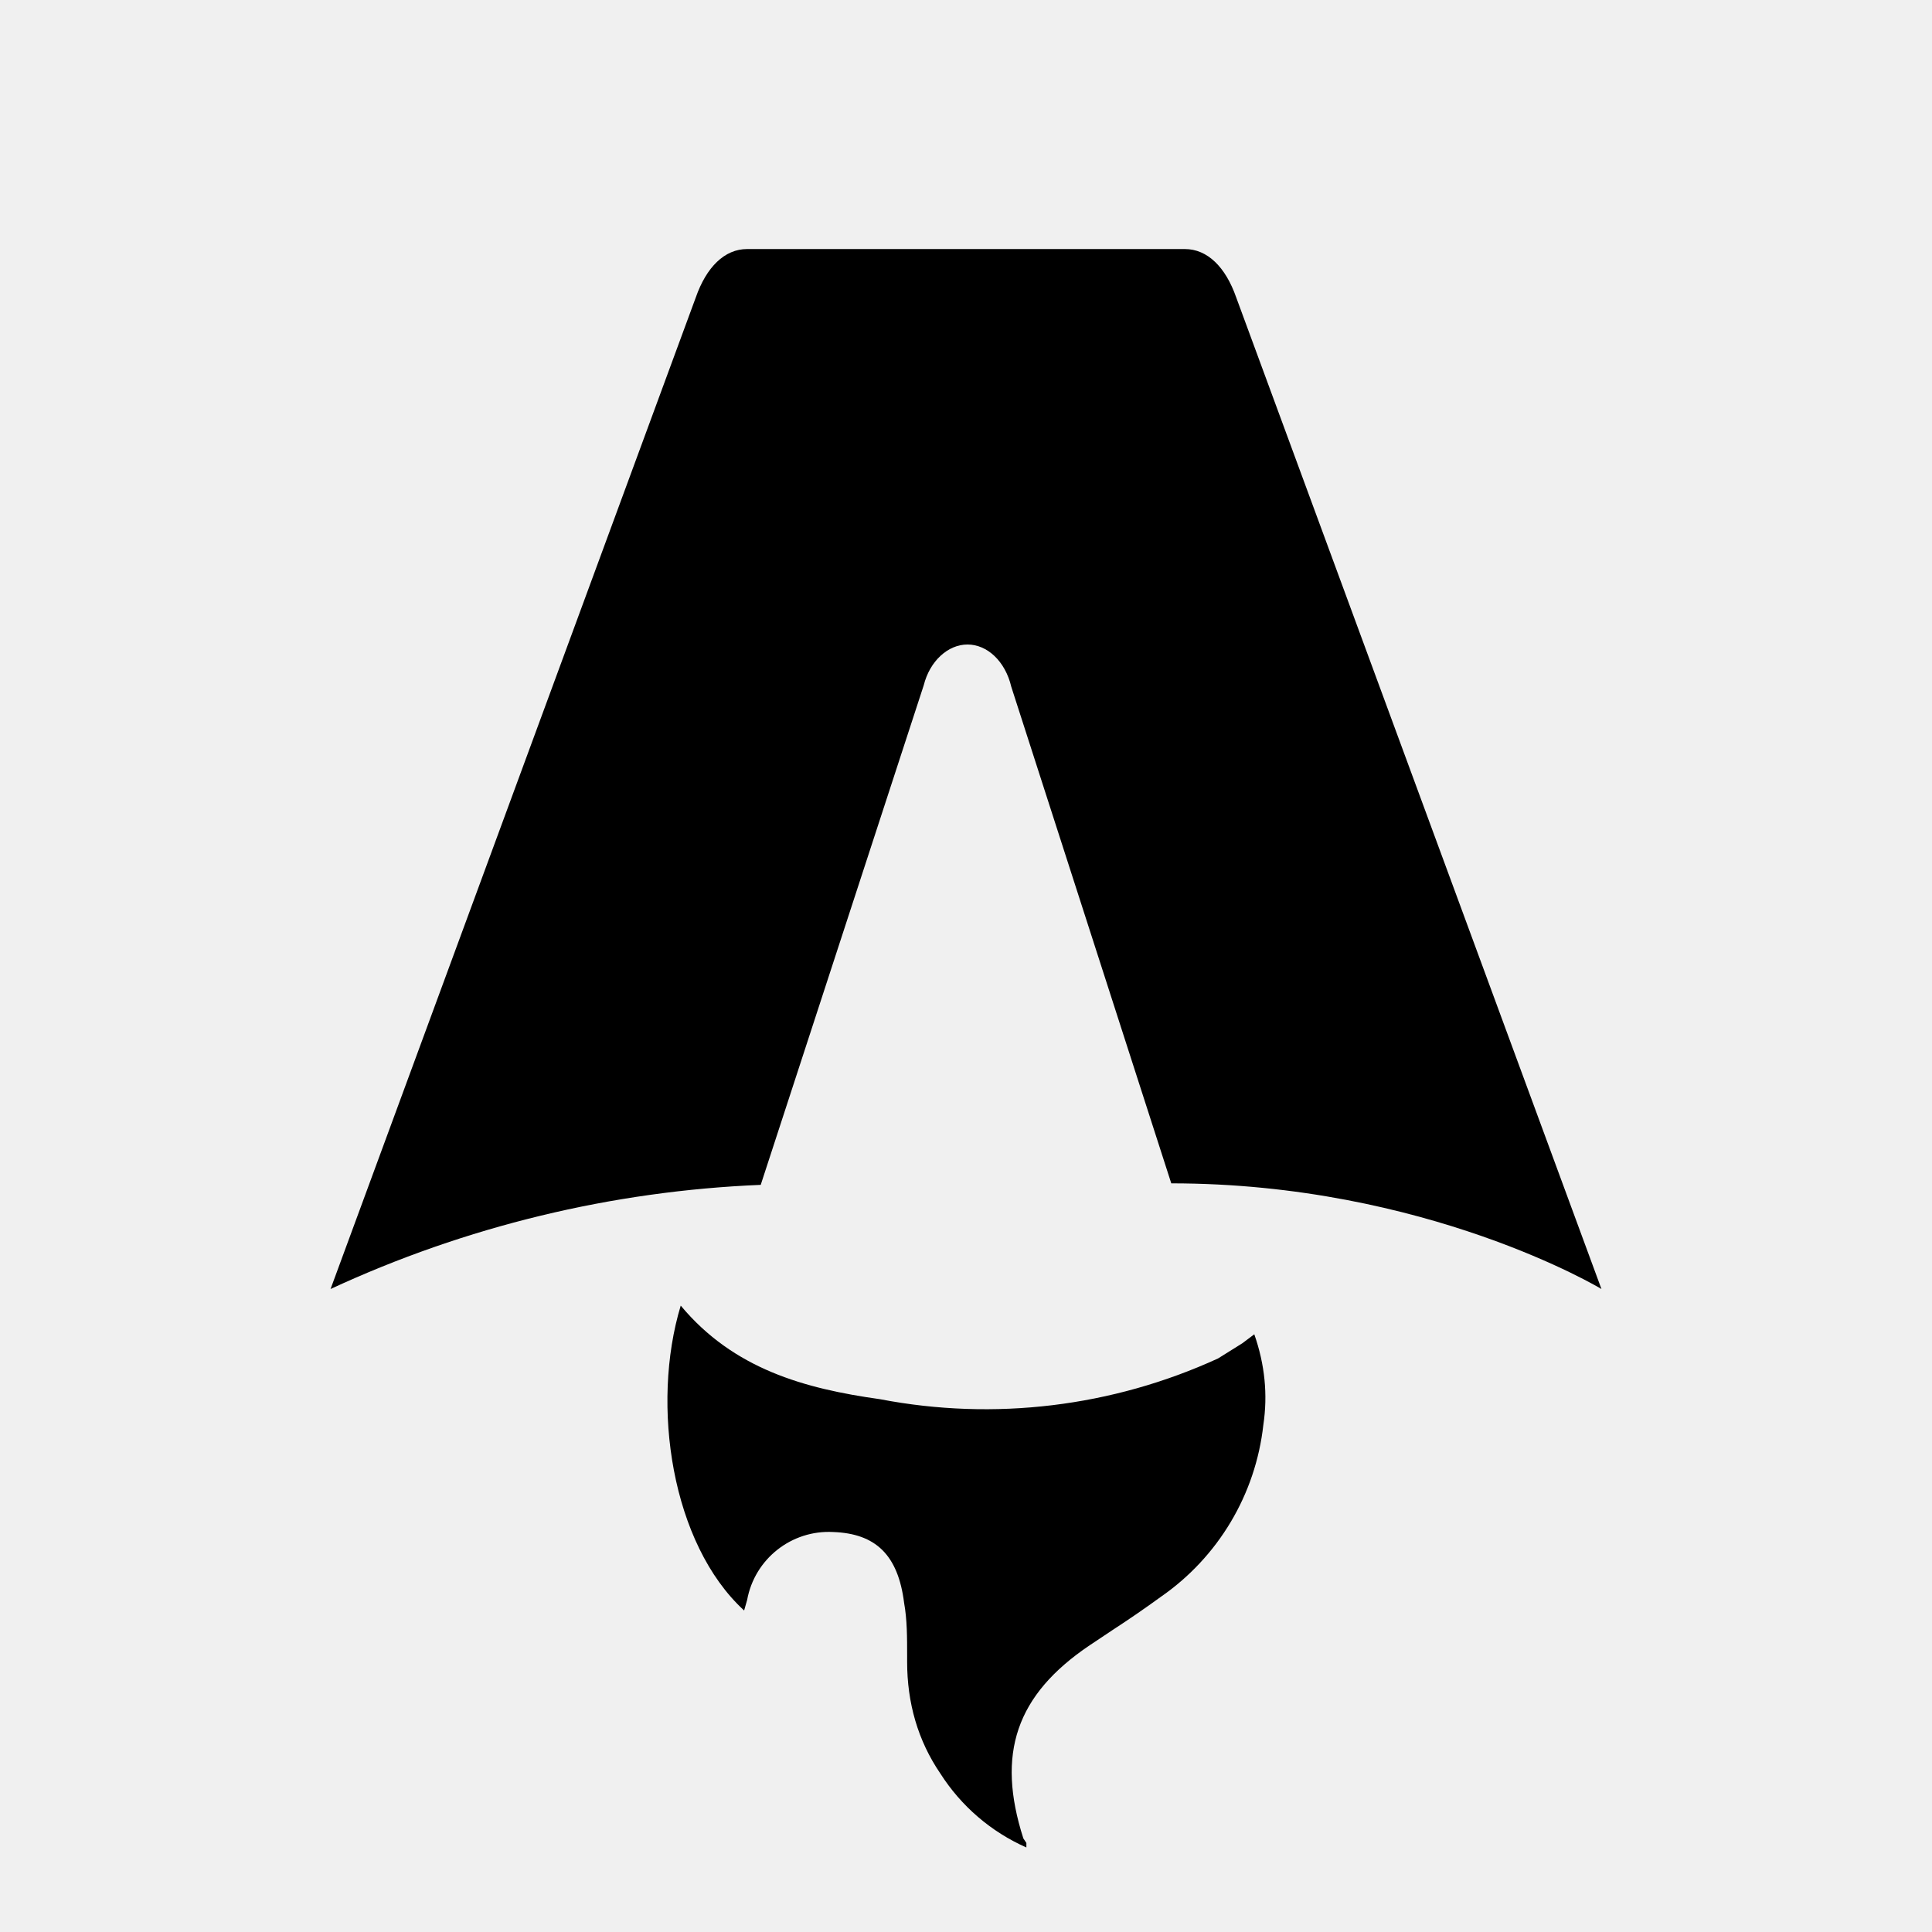
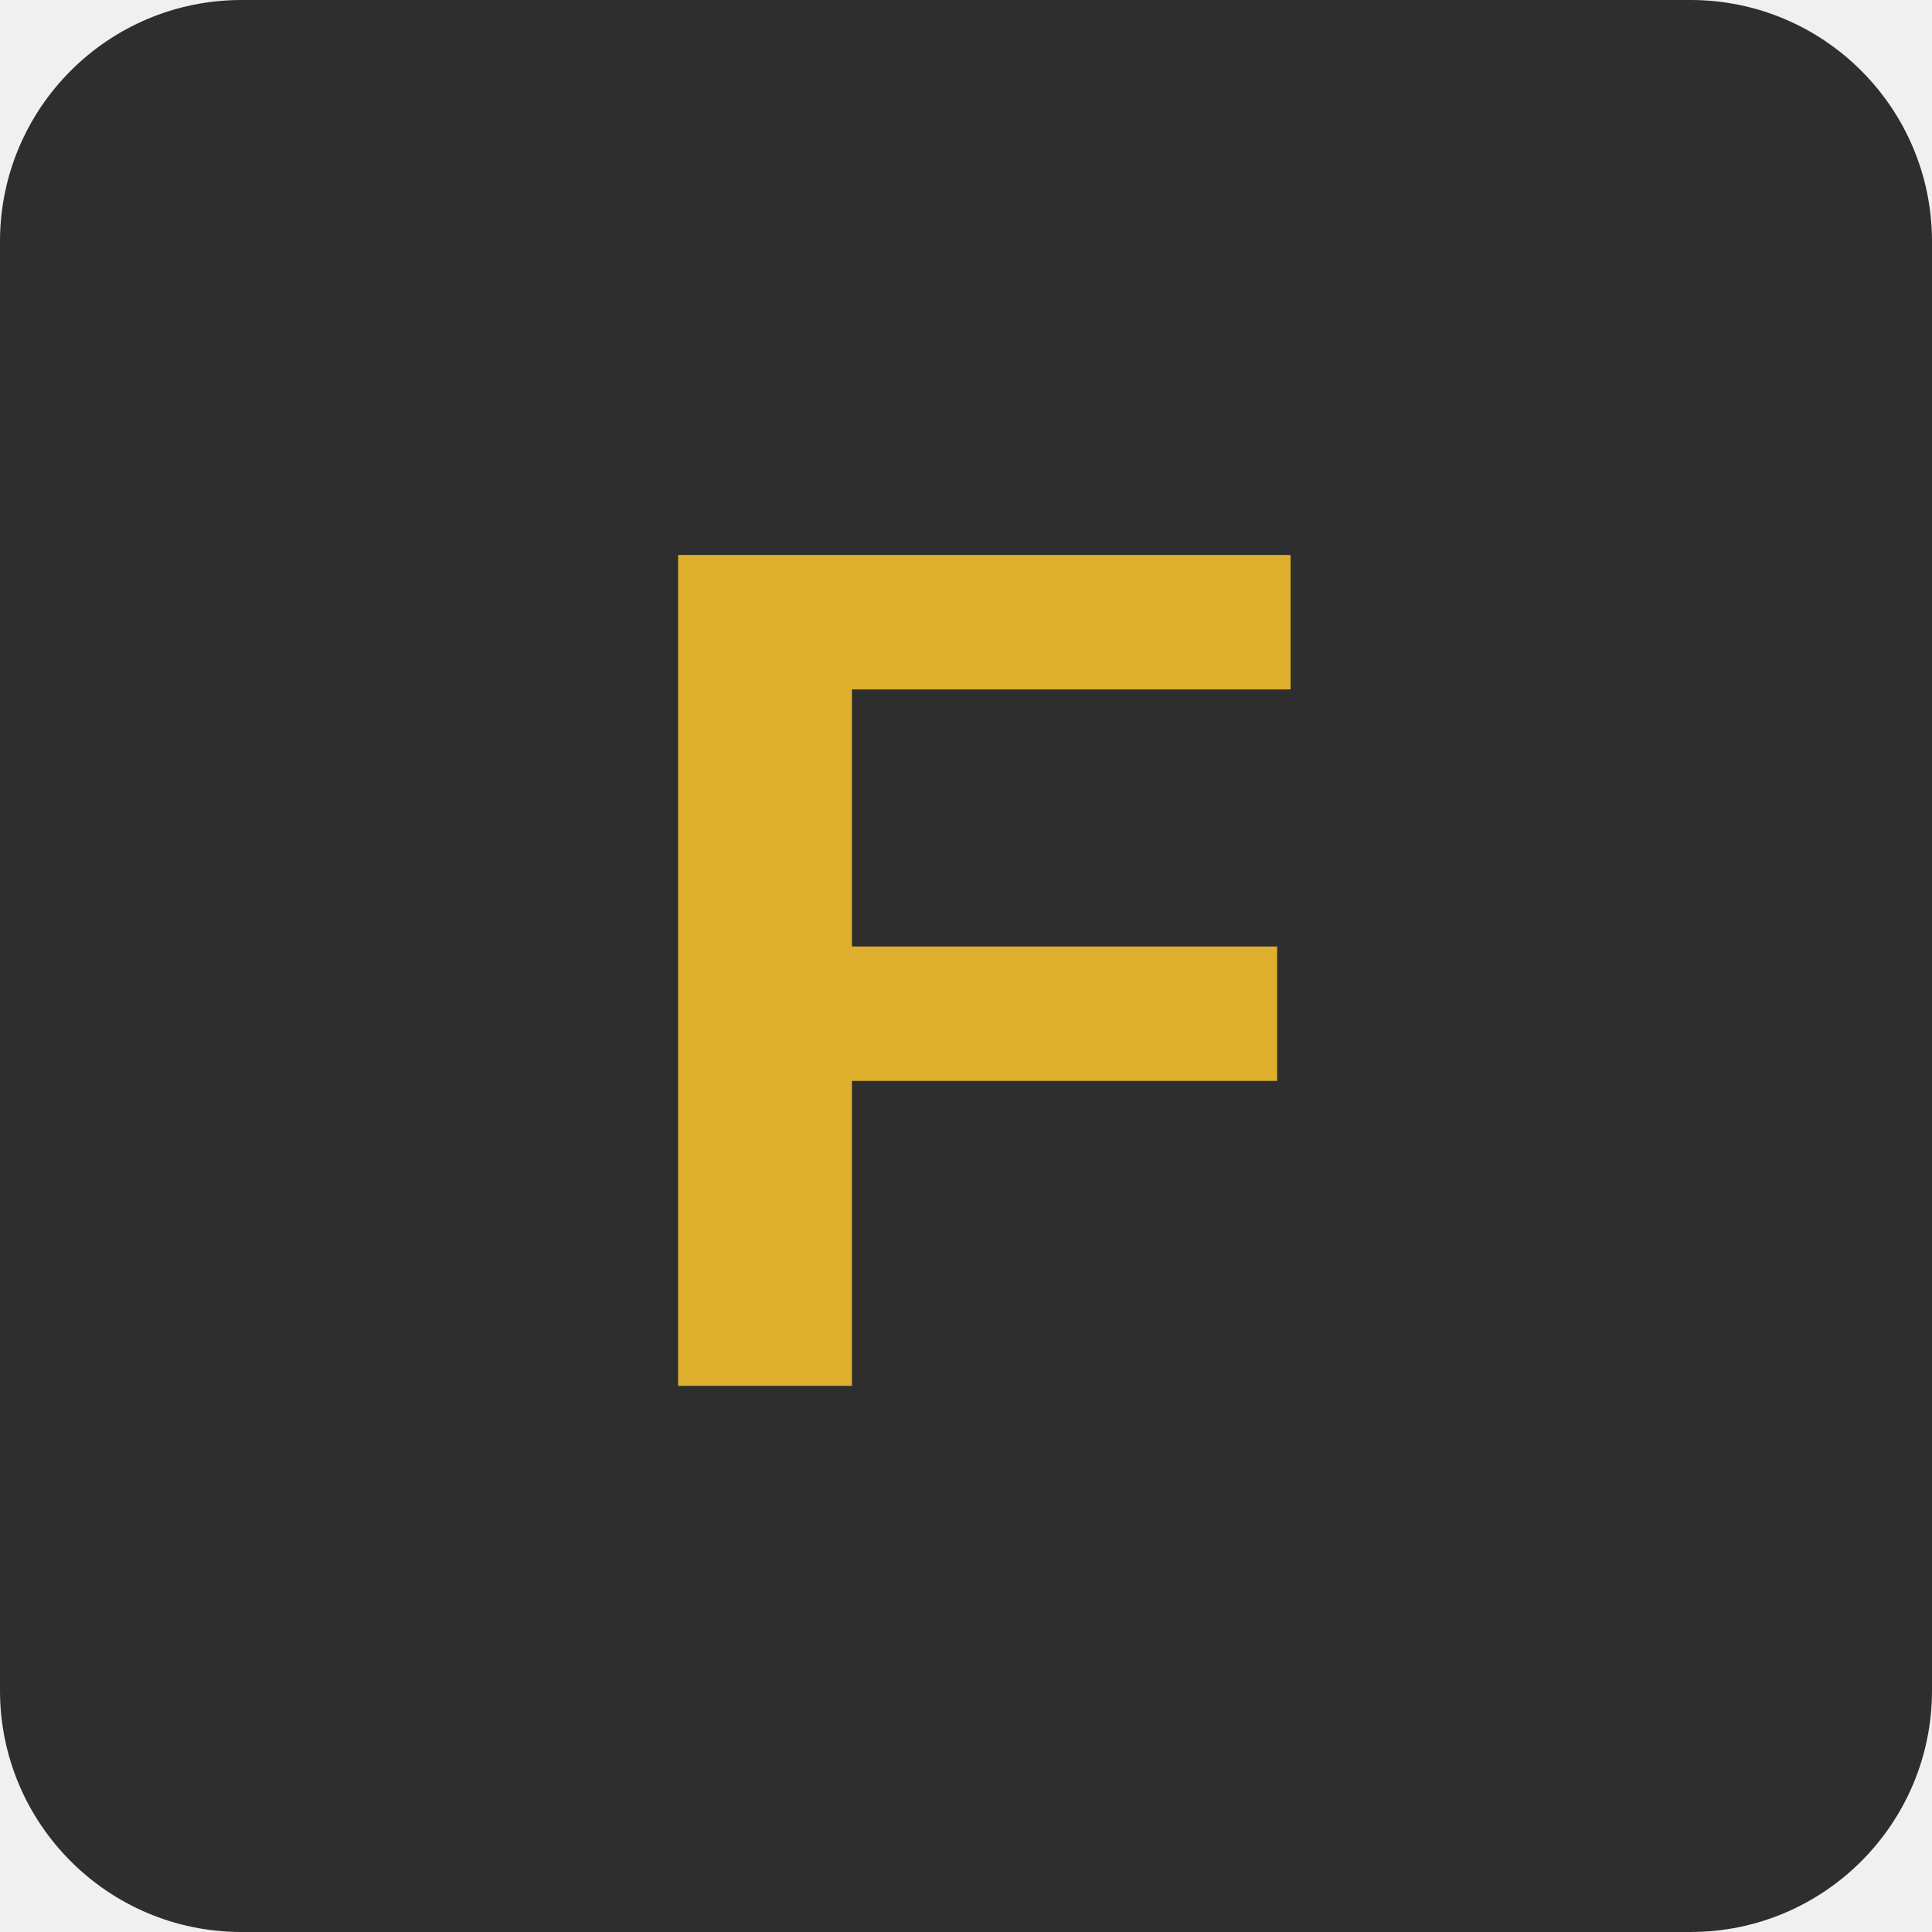
- <svg xmlns="http://www.w3.org/2000/svg" fill="none" viewBox="0 0 128 128">
-   <path d="M50.4 78.5a75.1 75.1 0 0 0-28.5 6.9l24.2-65.7c.7-2 1.9-3.2 3.4-3.2h29c1.5 0 2.7 1.2 3.4 3.2l24.2 65.7s-11.6-7-28.5-7L67 45.5c-.4-1.7-1.6-2.8-2.9-2.8-1.3 0-2.5 1.1-2.9 2.7L50.4 78.5Zm-1.1 28.2Zm-4.2-20.2c-2 6.6-.6 15.8 4.2 20.2a17.5 17.5 0 0 1 .2-.7 5.5 5.5 0 0 1 5.7-4.5c2.8.1 4.3 1.5 4.7 4.7.2 1.1.2 2.3.2 3.5v.4c0 2.7.7 5.2 2.2 7.4a13 13 0 0 0 5.7 4.9v-.3l-.2-.3c-1.8-5.6-.5-9.5 4.4-12.8l1.5-1a73 73 0 0 0 3.2-2.2 16 16 0 0 0 6.8-11.4c.3-2 .1-4-.6-6l-.8.6-1.6 1a37 37 0 0 1-22.4 2.7c-5-.7-9.7-2-13.2-6.2Z" />
-   <style>
-         path { fill: #000; }
-         @media (prefers-color-scheme: dark) {
-             path { fill: #FFF; }
-         }
-     </style>
+ <svg xmlns="http://www.w3.org/2000/svg" viewBox="0 0 128 128">
+   <rect width="128" height="128" rx="16" fill="#2E2E2E" />
+   <text x="50%" y="54%" dominant-baseline="middle" text-anchor="middle" font-family="Arial, sans-serif" font-weight="900" font-size="80" fill="#DFB02E">F</text>
</svg>
